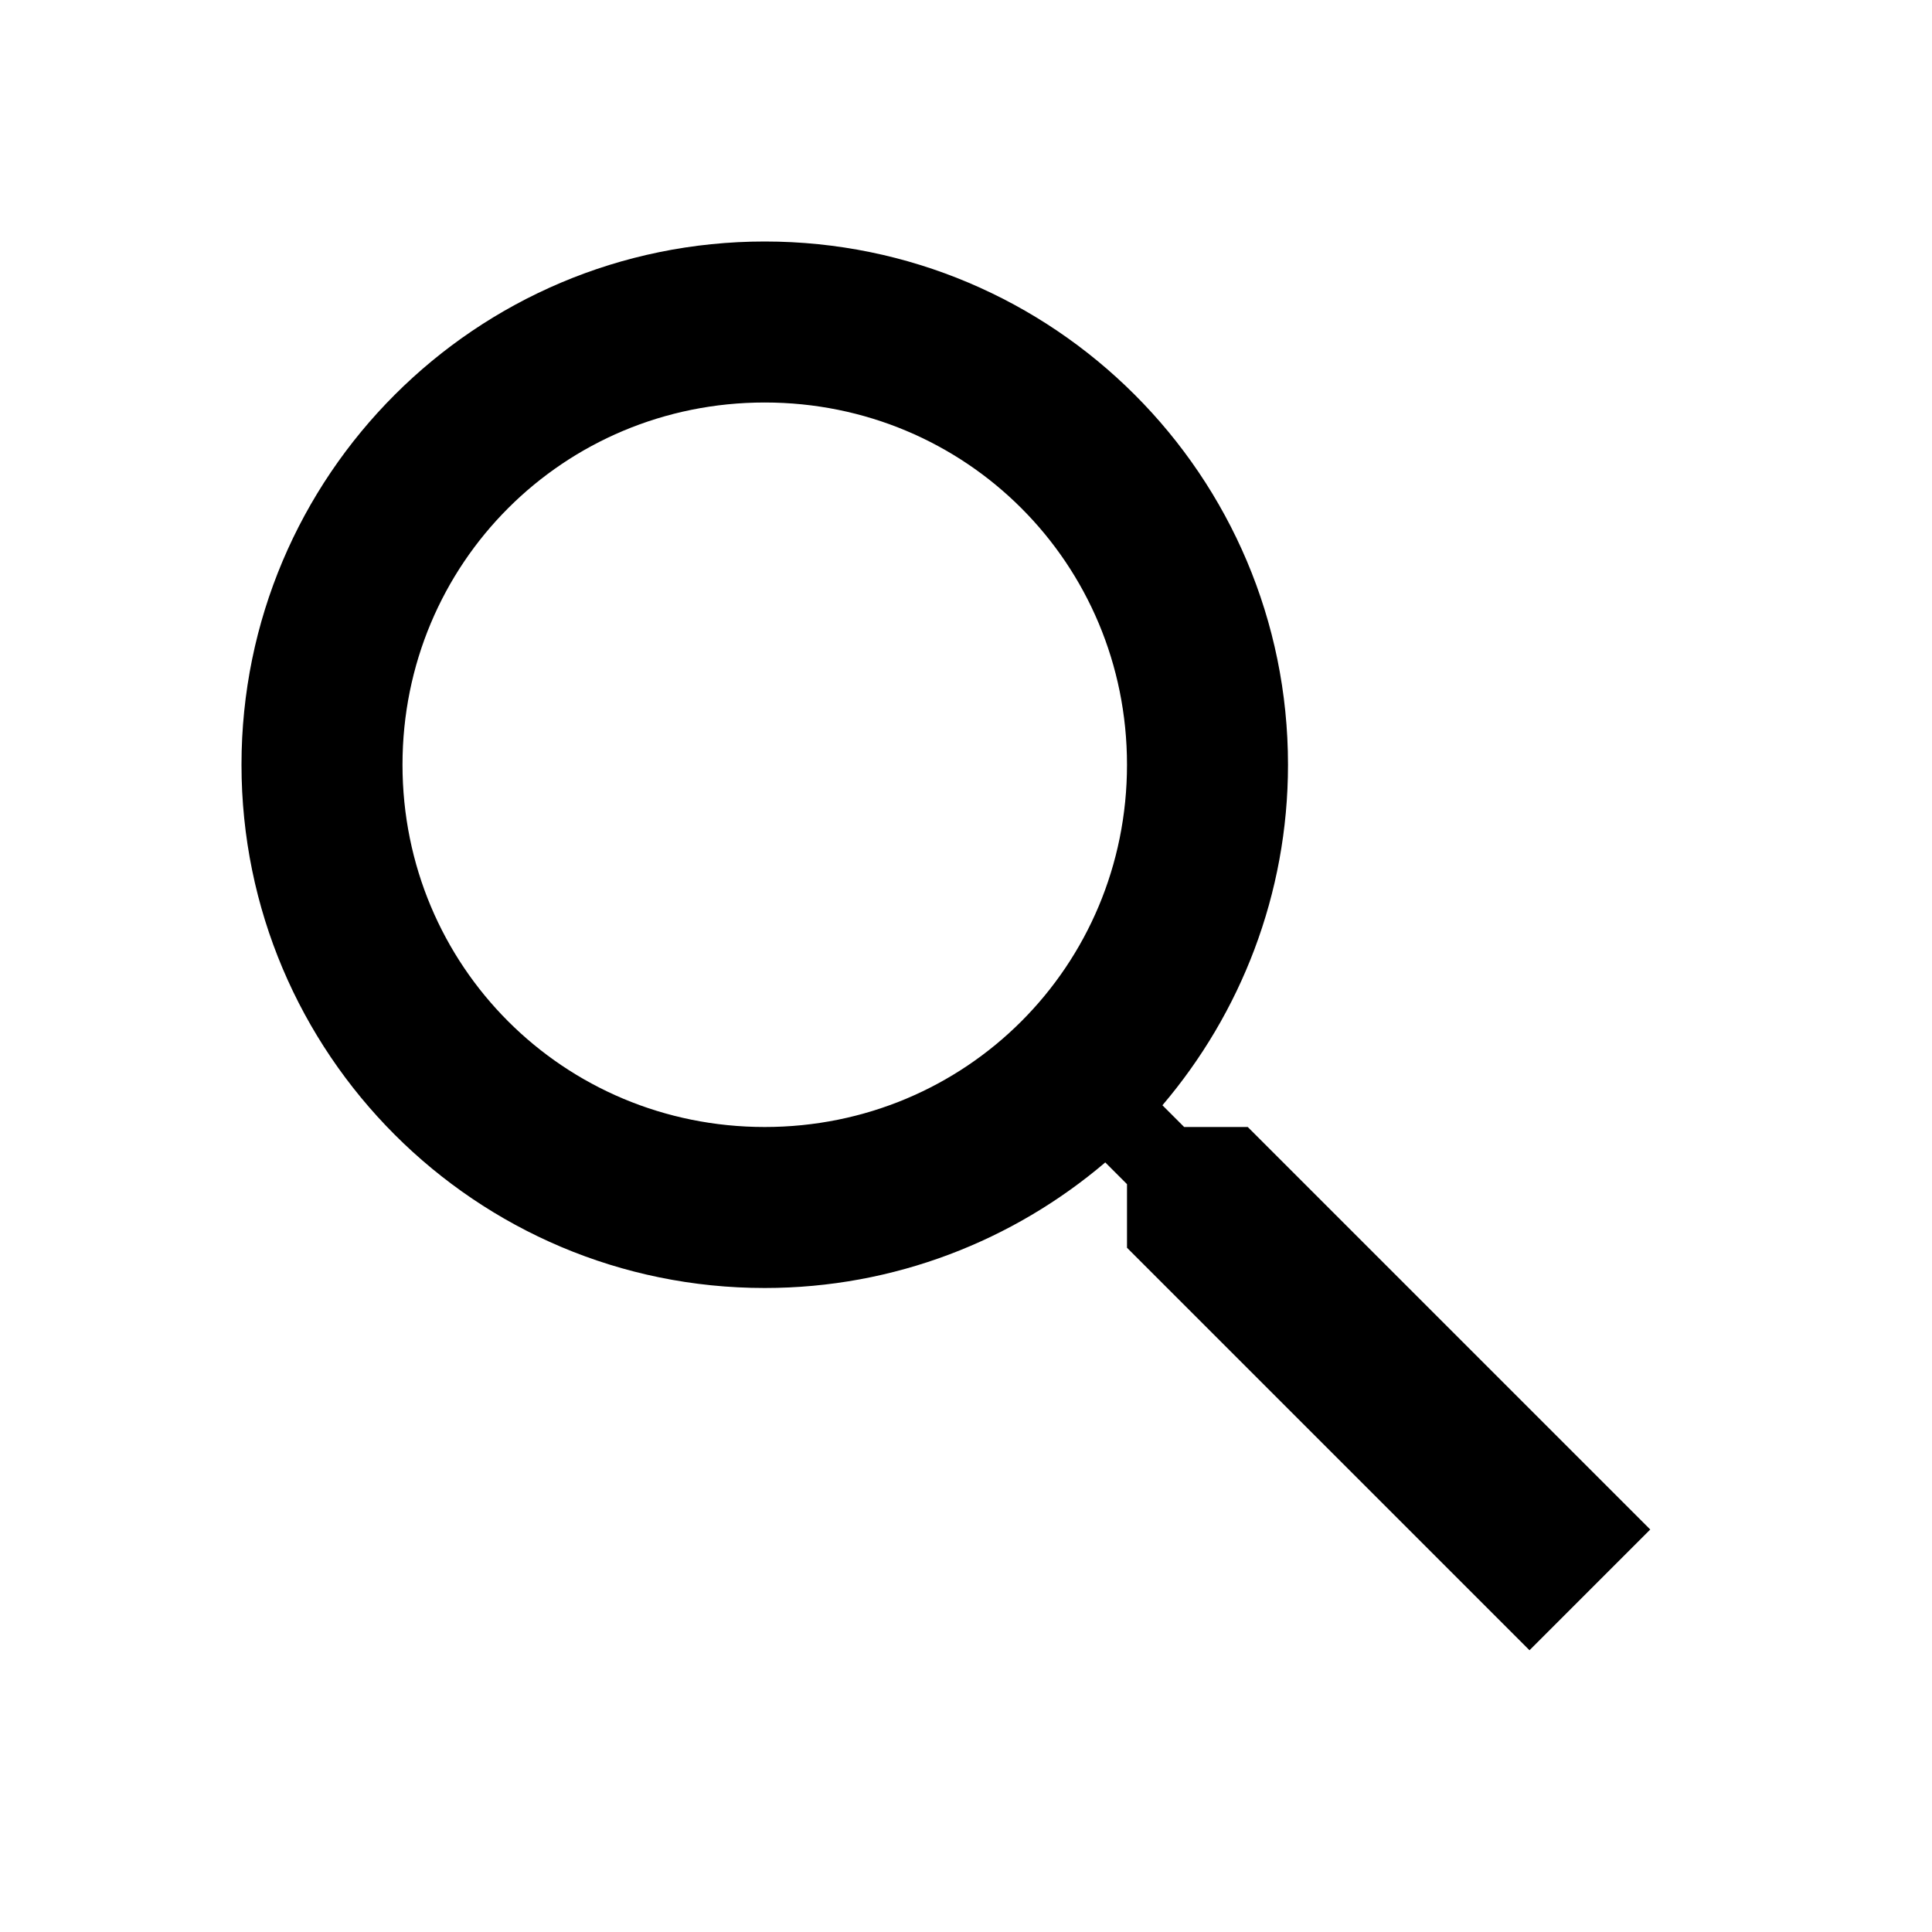
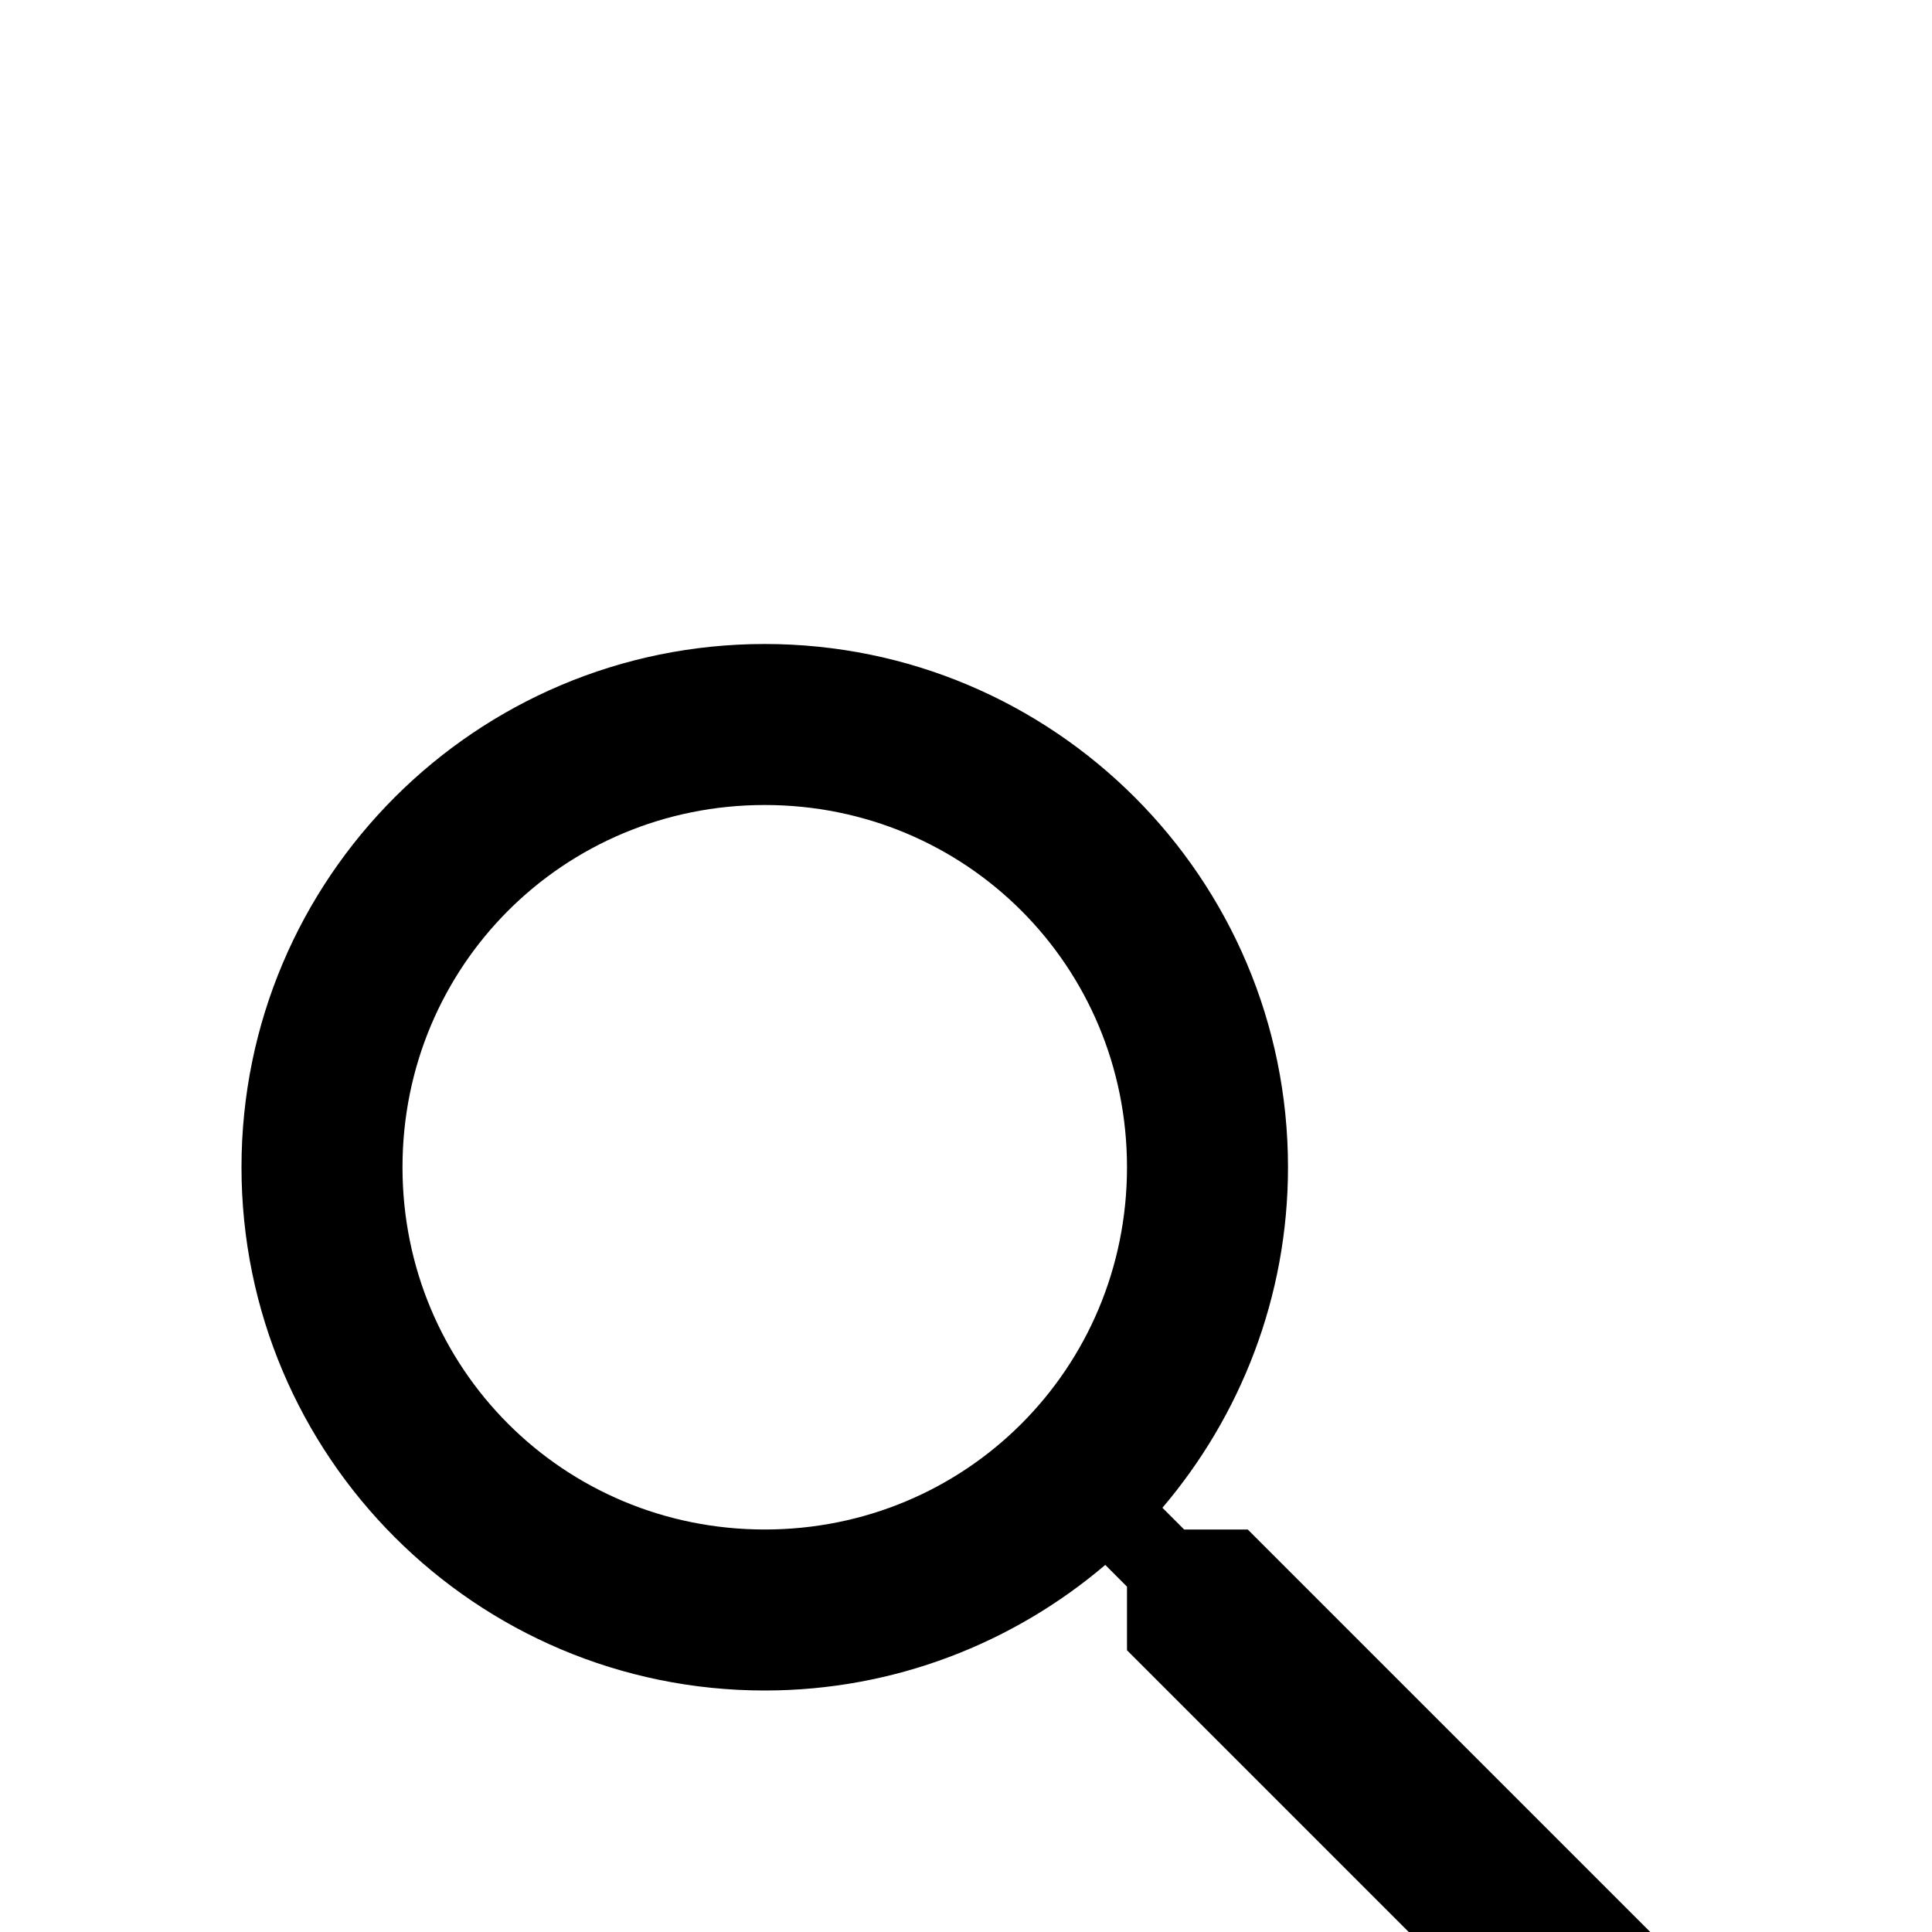
- <svg xmlns="http://www.w3.org/2000/svg" version="1.1" width="24" height="24" viewBox="0 0 24 24">
+ <svg xmlns="http://www.w3.org/2000/svg" version="1.1" width="24" height="24" viewBox="0 -5 24 24">
  <path d="M9.5,3A6.5,6.5 0 0,1 16,9.5C16,11.11 15.41,12.59 14.44,13.73L14.71,14H15.5L20.5,19L19,20.5L14,15.5V14.71L13.73,14.44C12.59,15.41 11.11,16 9.5,16A6.5,6.5 0 0,1 3,9.5A6.5,6.5 0 0,1 9.5,3M9.5,5C7,5 5,7 5,9.5C5,12 7,14 9.5,14C12,14 14,12 14,9.5C14,7 12,5 9.5,5Z" />
</svg>
